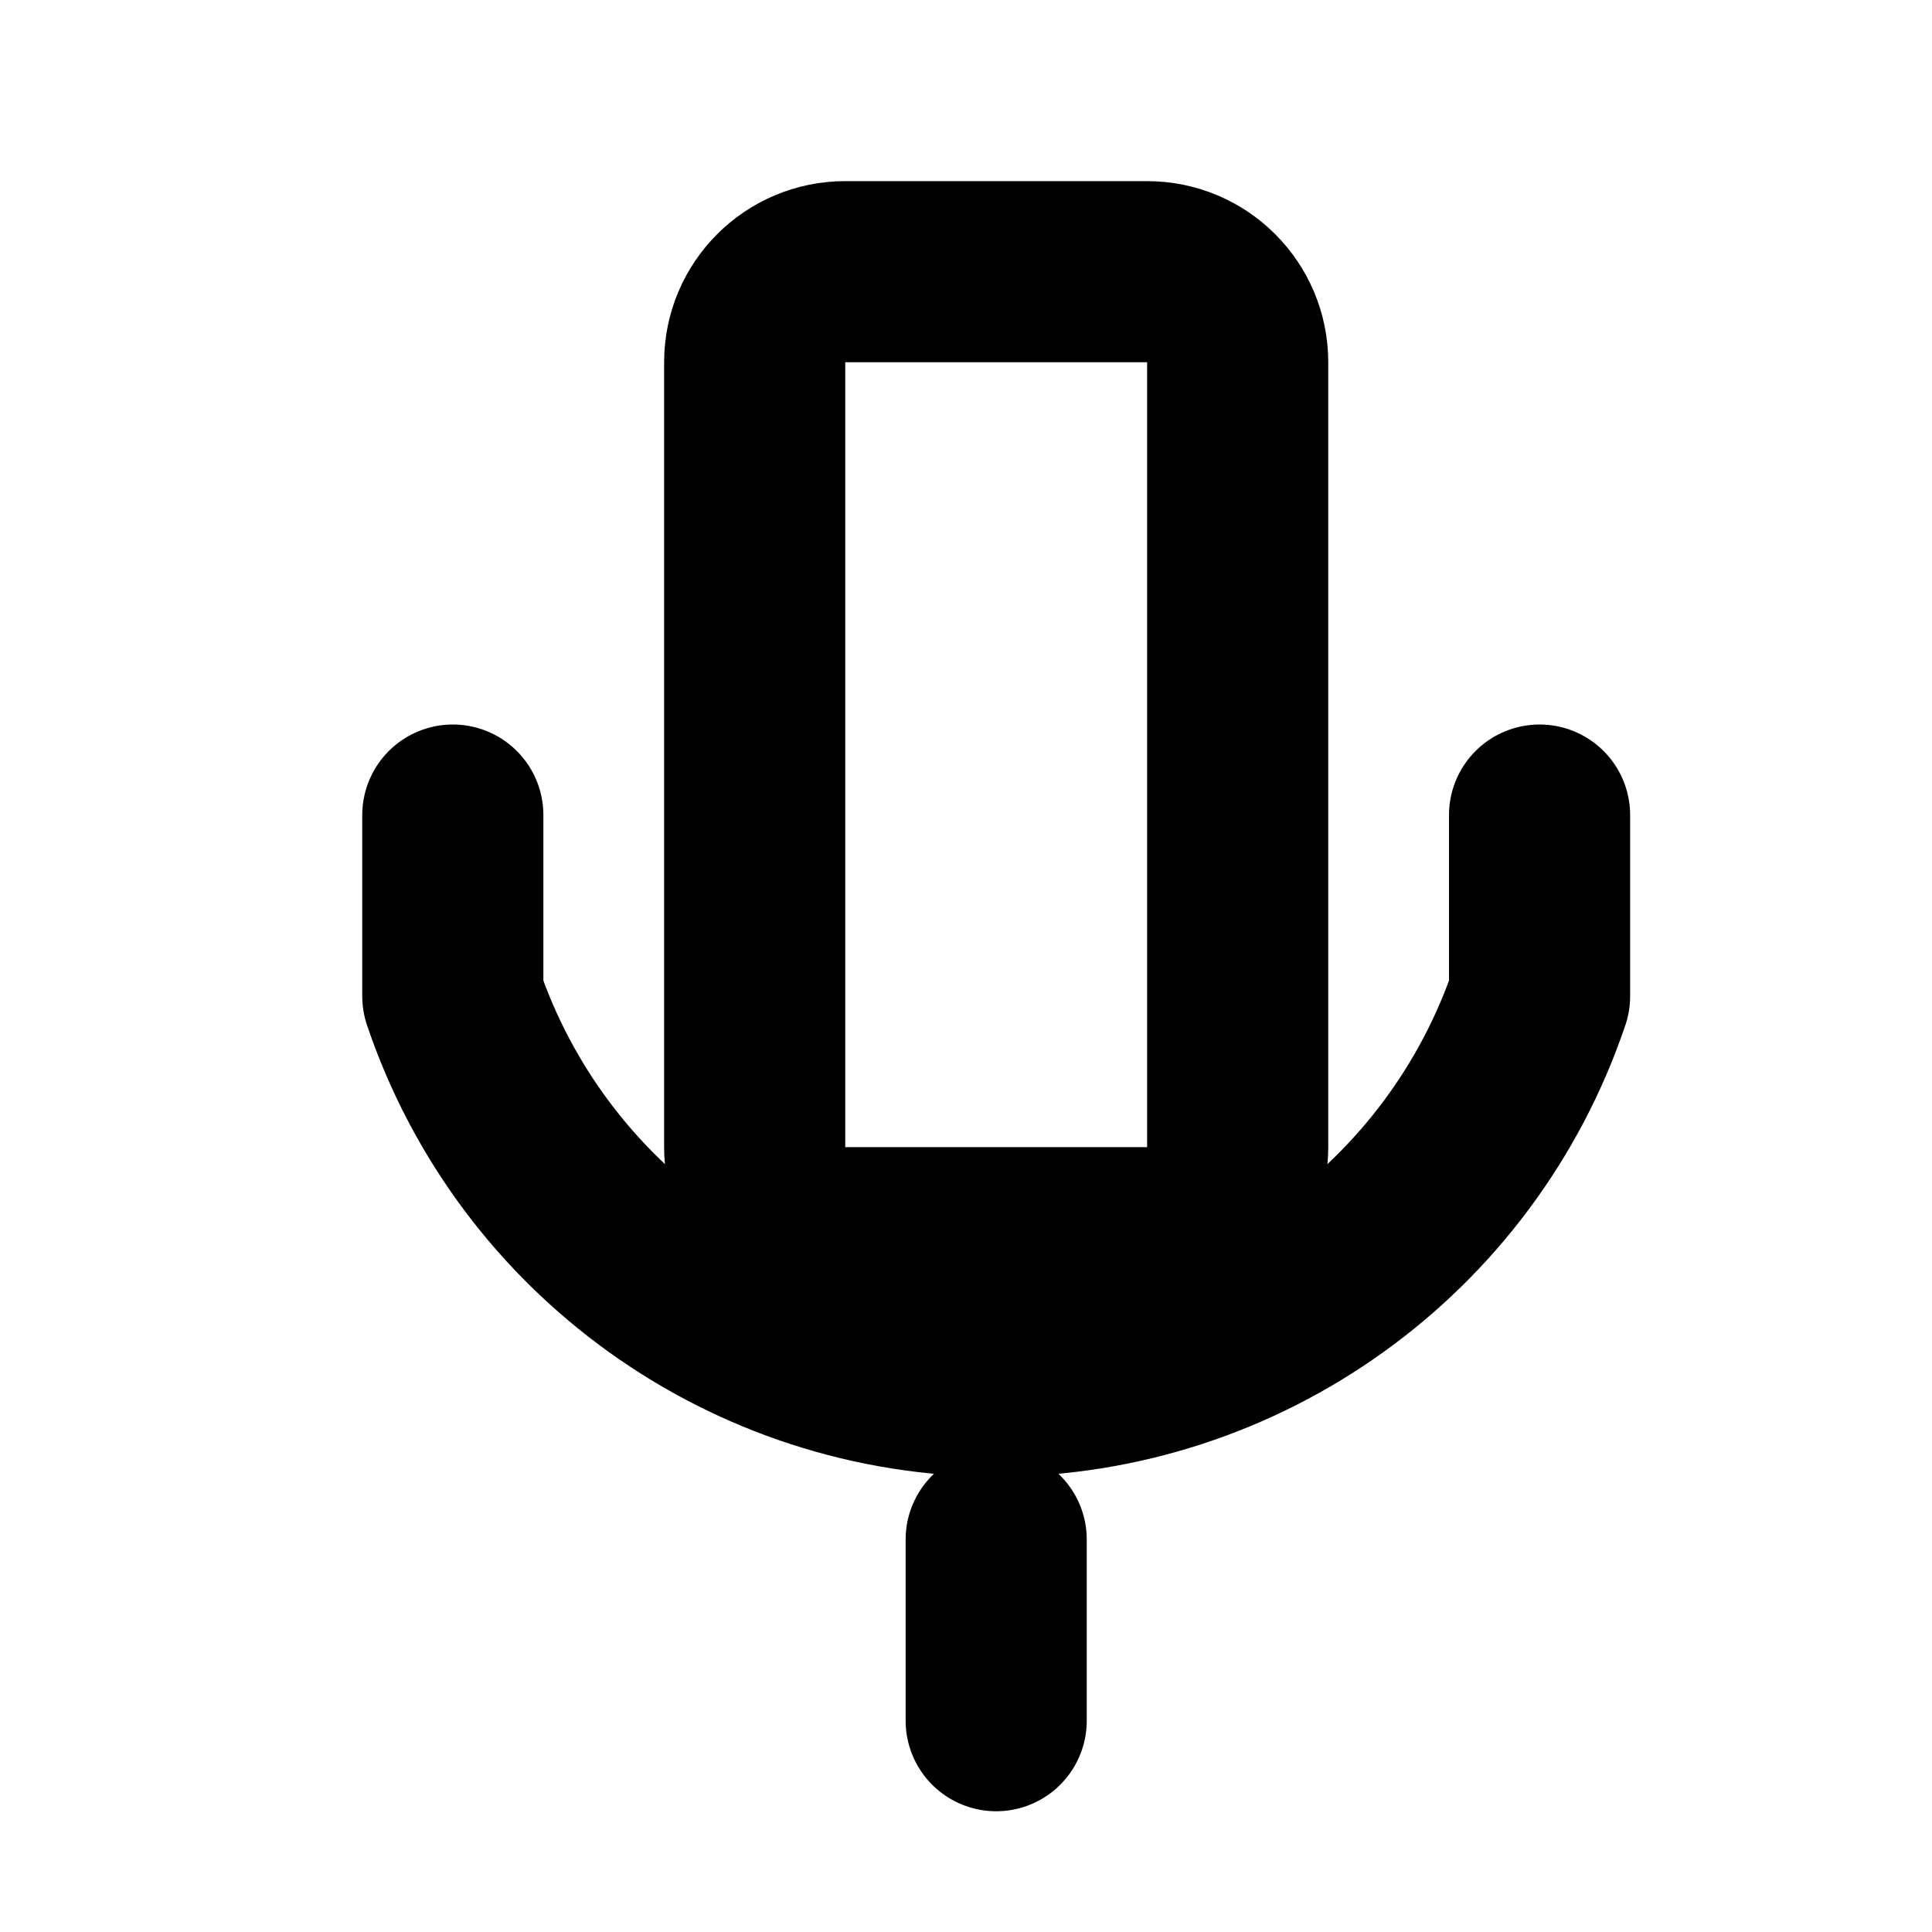
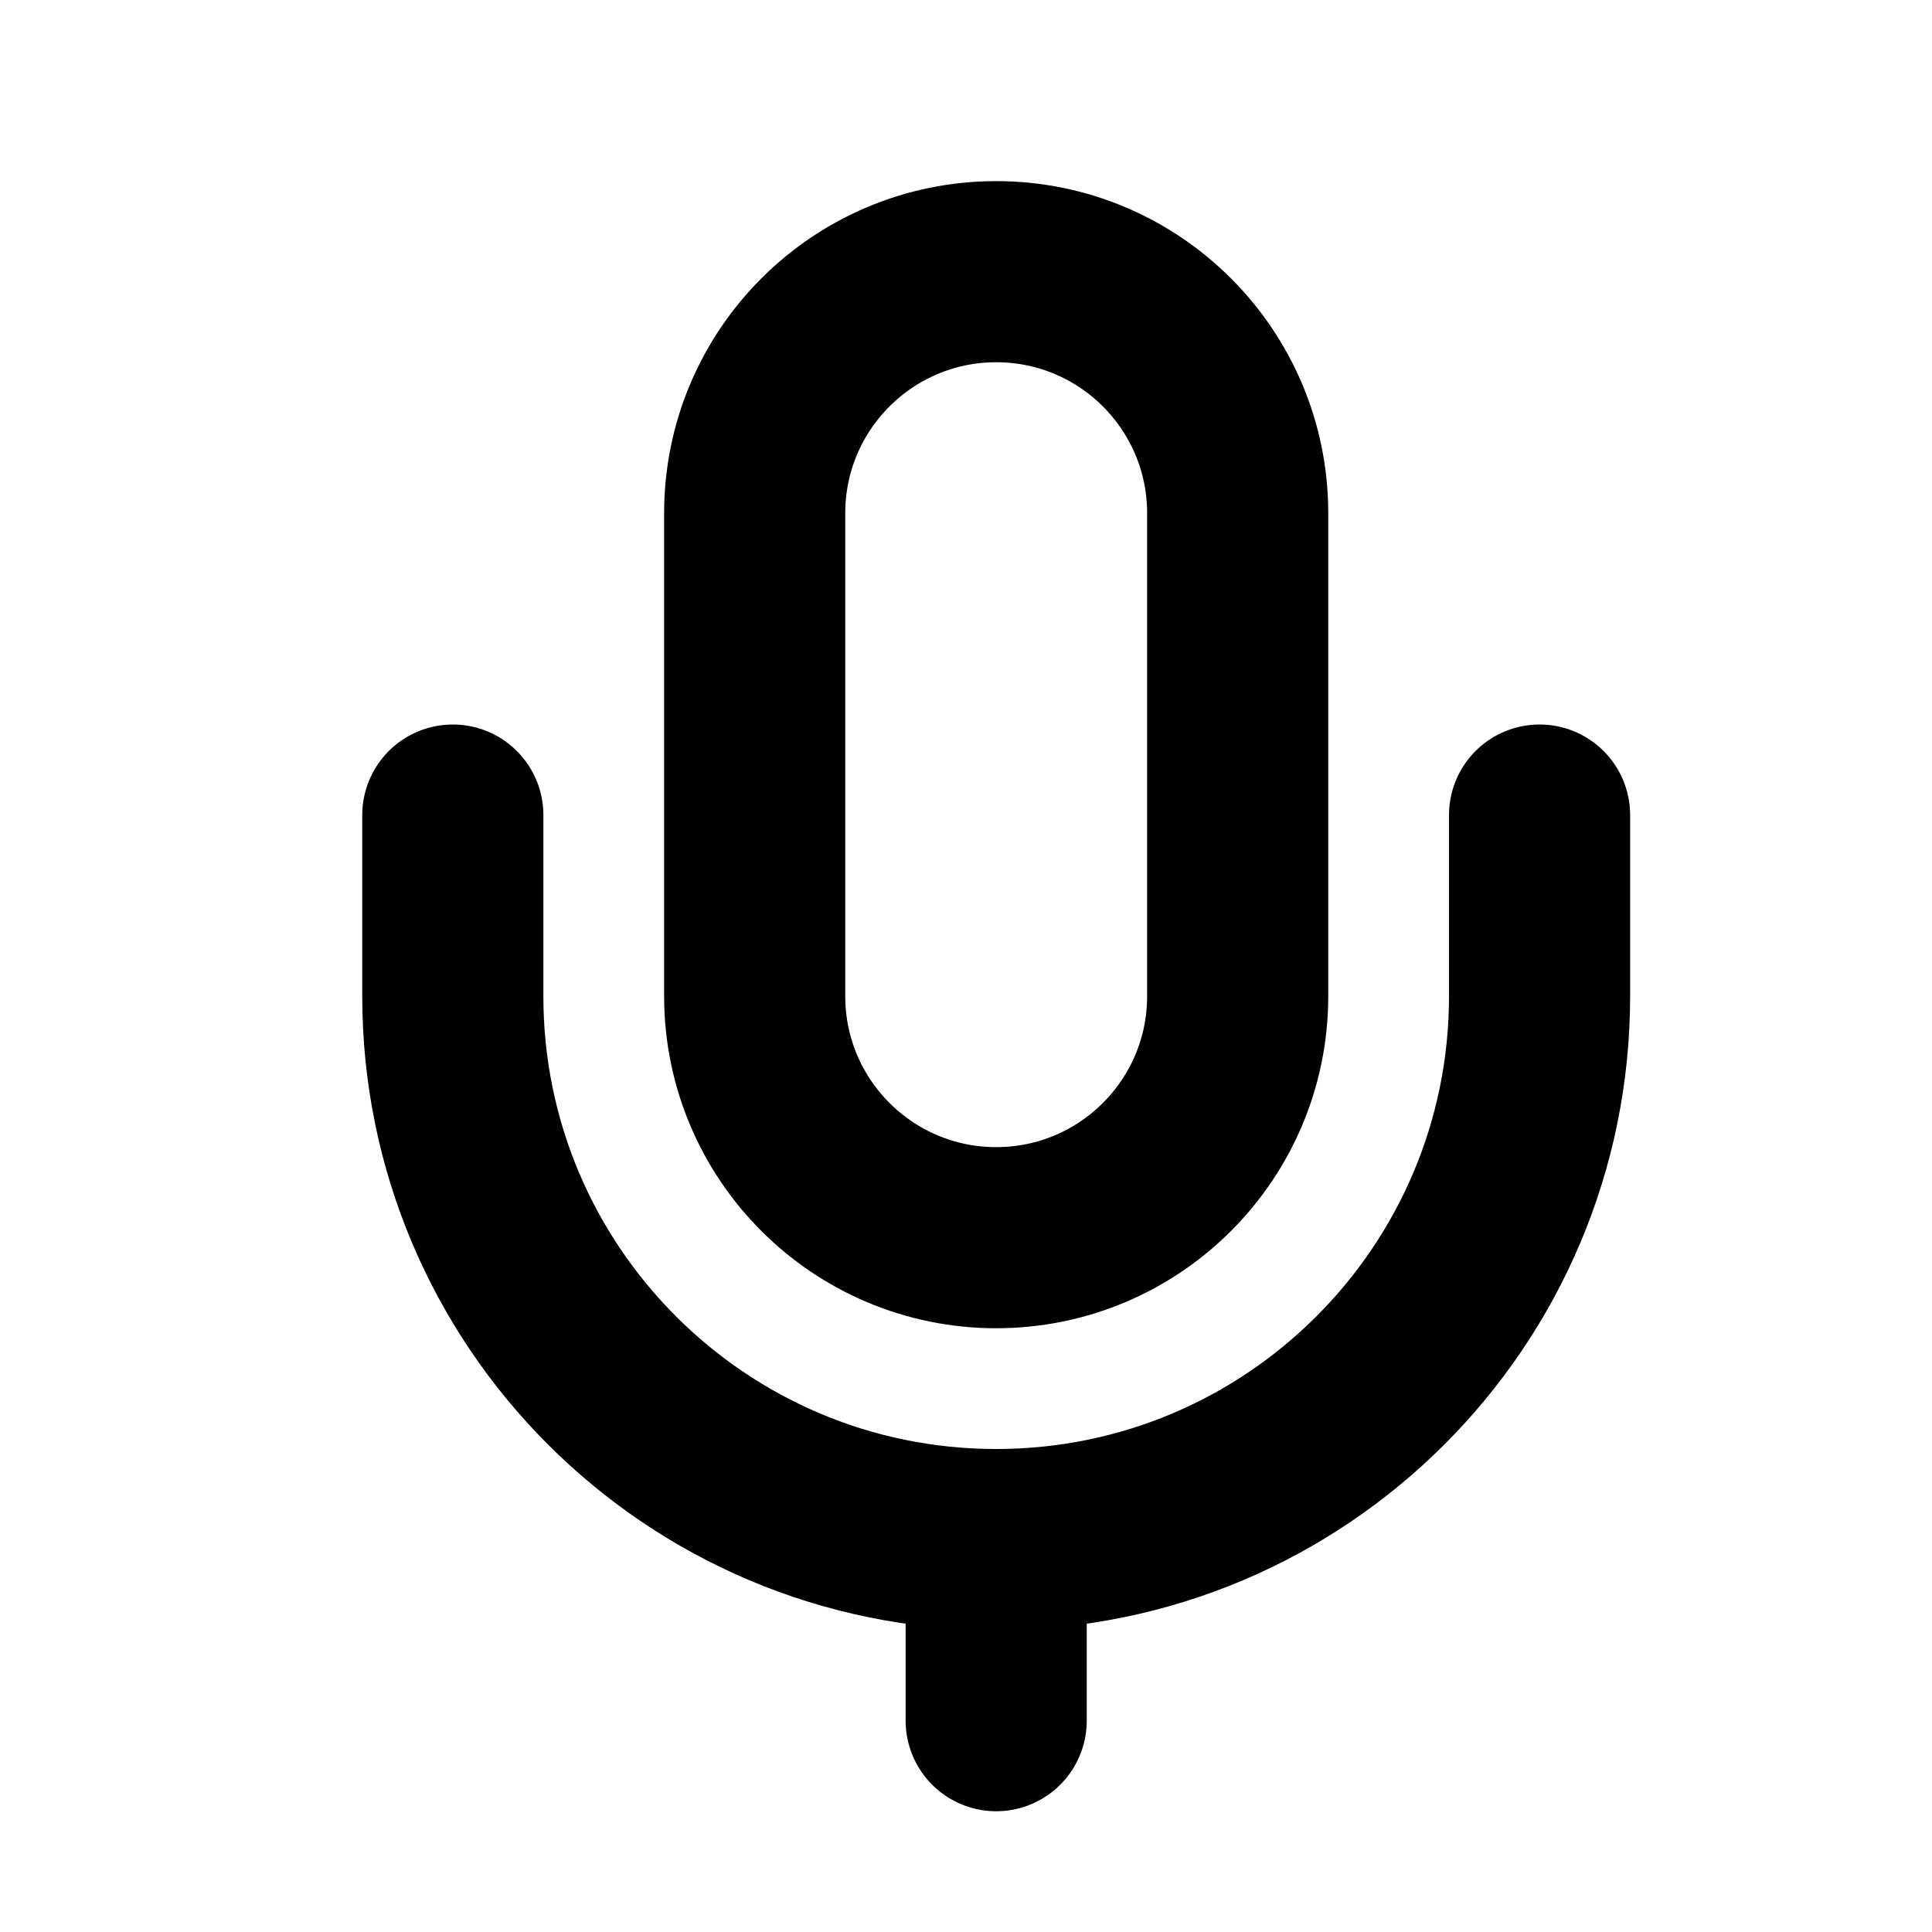
<svg xmlns="http://www.w3.org/2000/svg" width="16" height="16" viewBox="0 0 16 16" fill="none" stroke="currentColor" stroke-width="1.5" stroke-linecap="round" stroke-linejoin="round">
  <path d="M8.25 12.75 8.25 14.25" />
-   <path d="M12.75 6.75 12.75 8.25A4.75 4.75 0 0 1 3.75 8.25L3.75 6.75" />
-   <rect x="6.25" y="2.25" width="4" height="8" rx="0.75" />
+   <path d="M12.75 6.75 12.75 8.25A4.5 4.5 0 0 1 3.75 8.25L3.75 6.75" />
+   <path d="M6.25 4.25A2 2 0 0 1 10.25 4.25L10.25 8.25A2 2 0 0 1 6.25 8.25Z" />
</svg>
